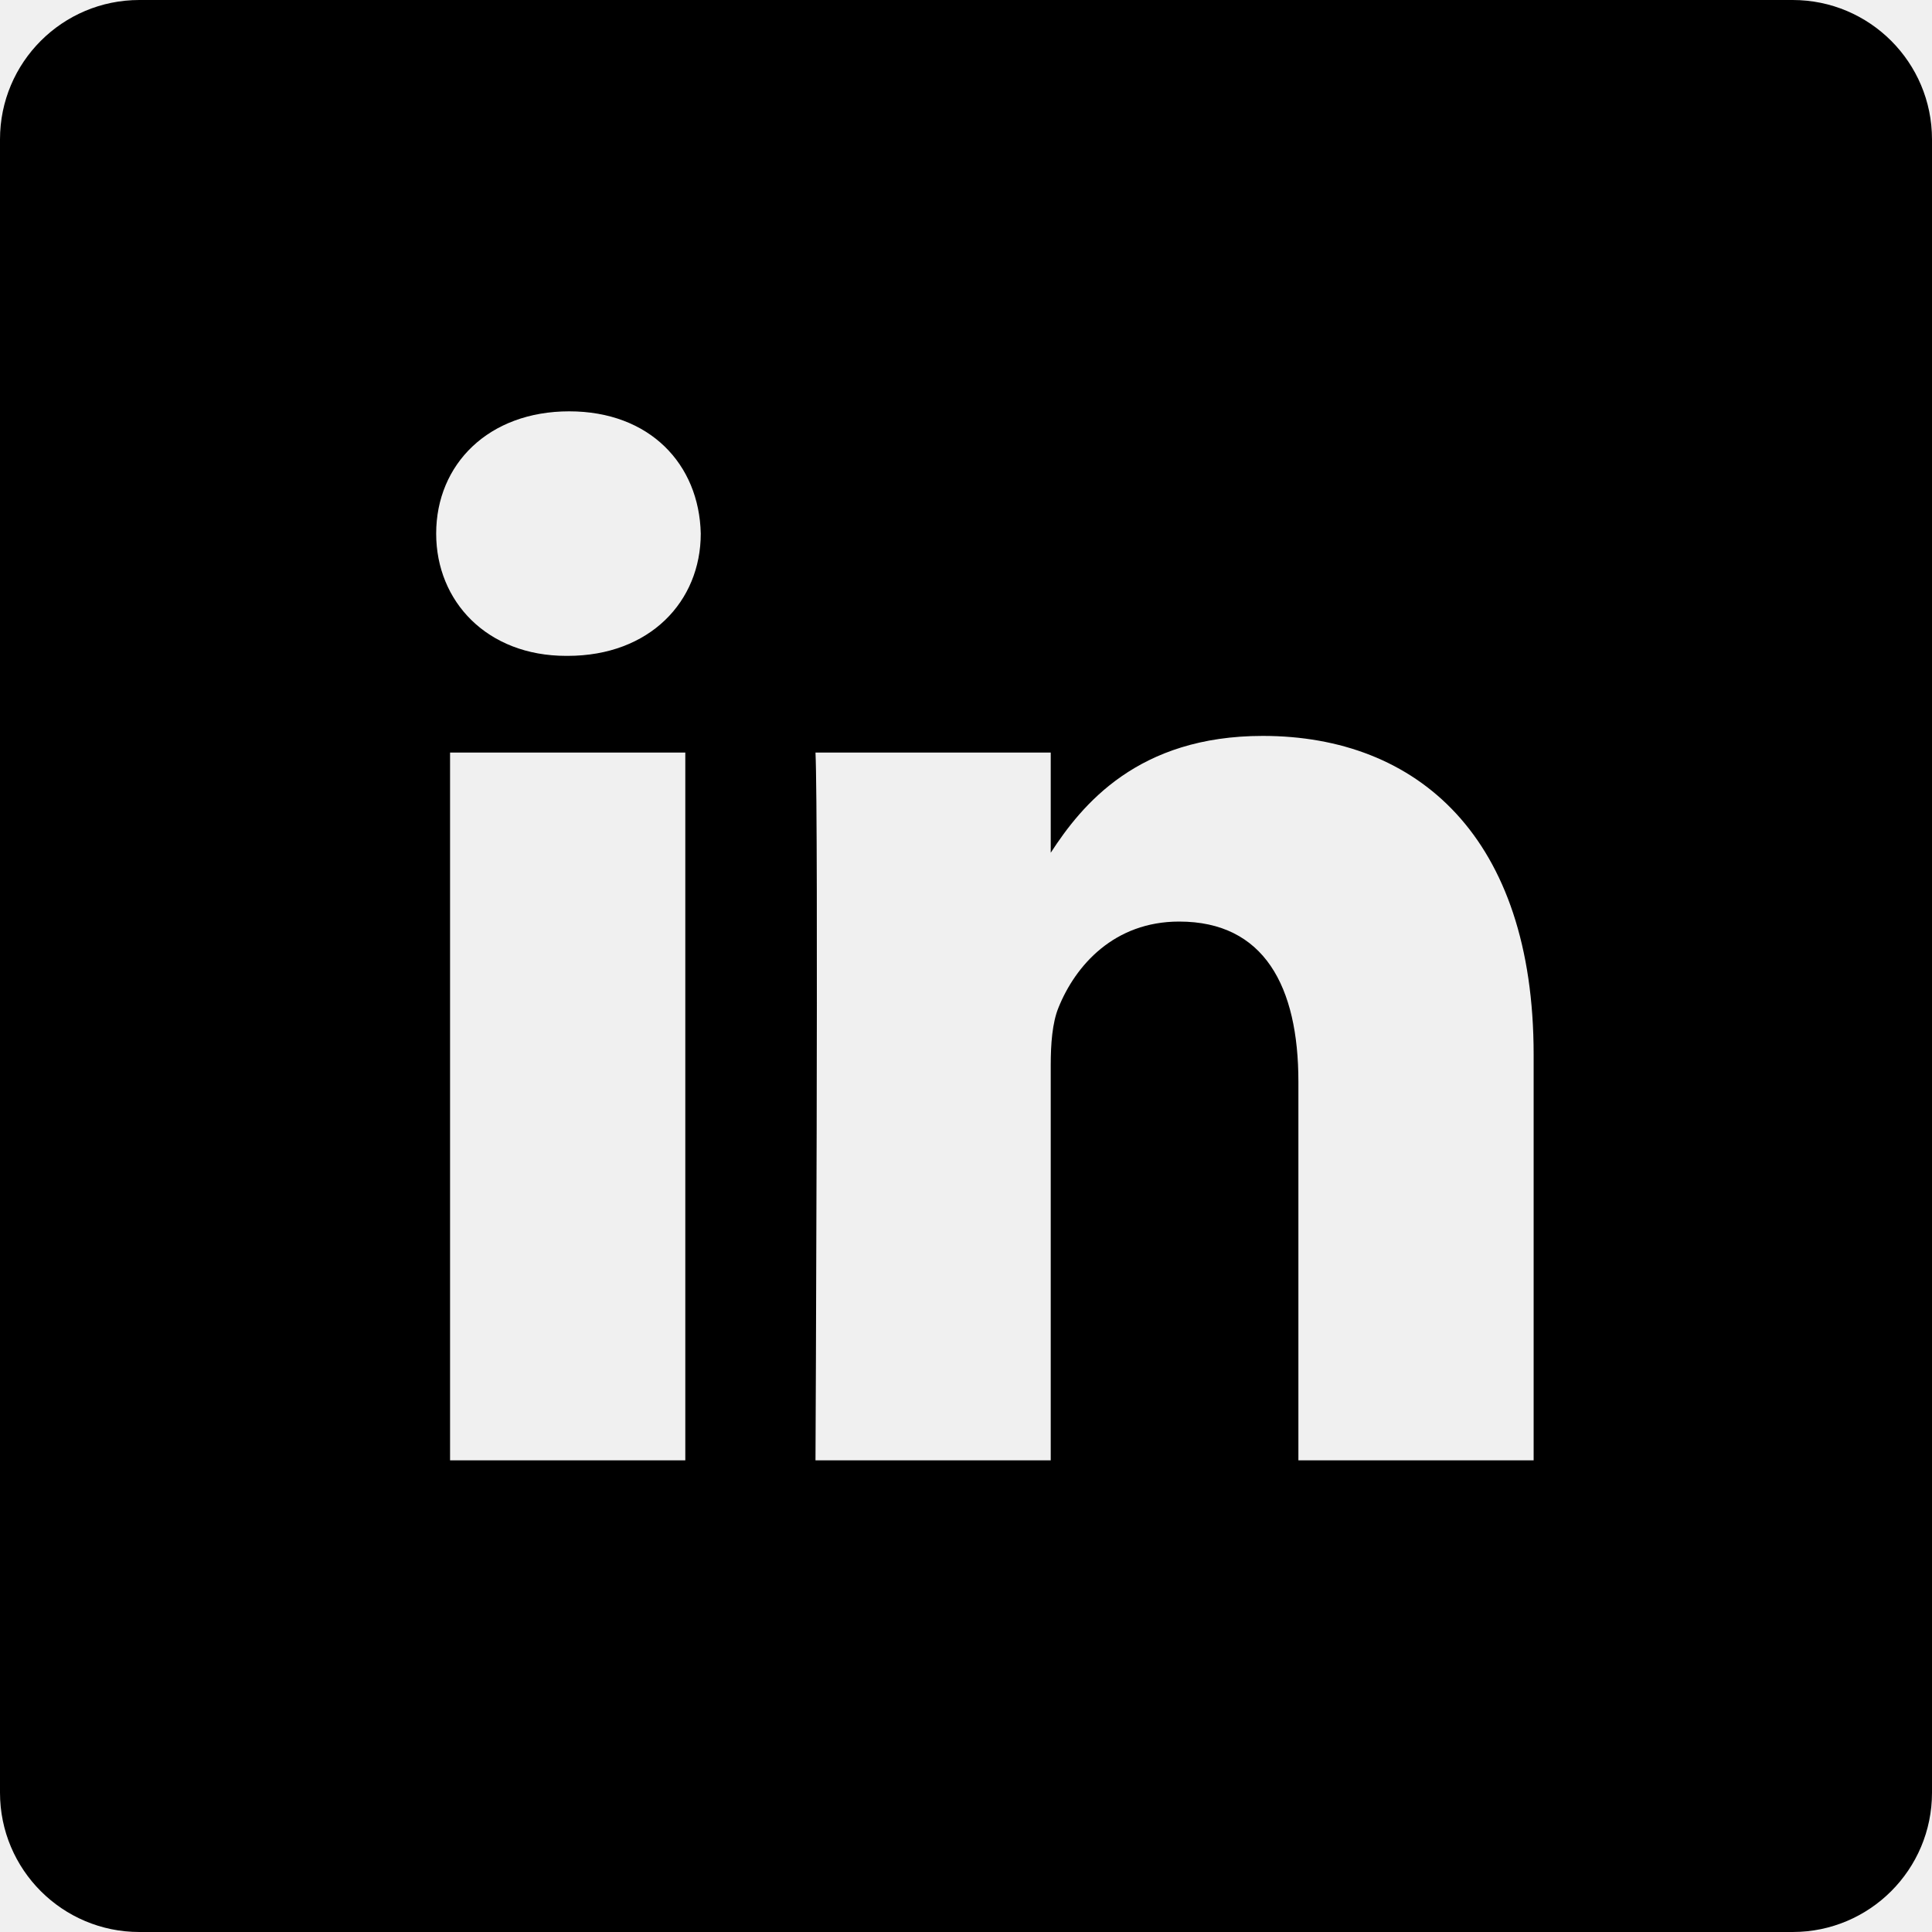
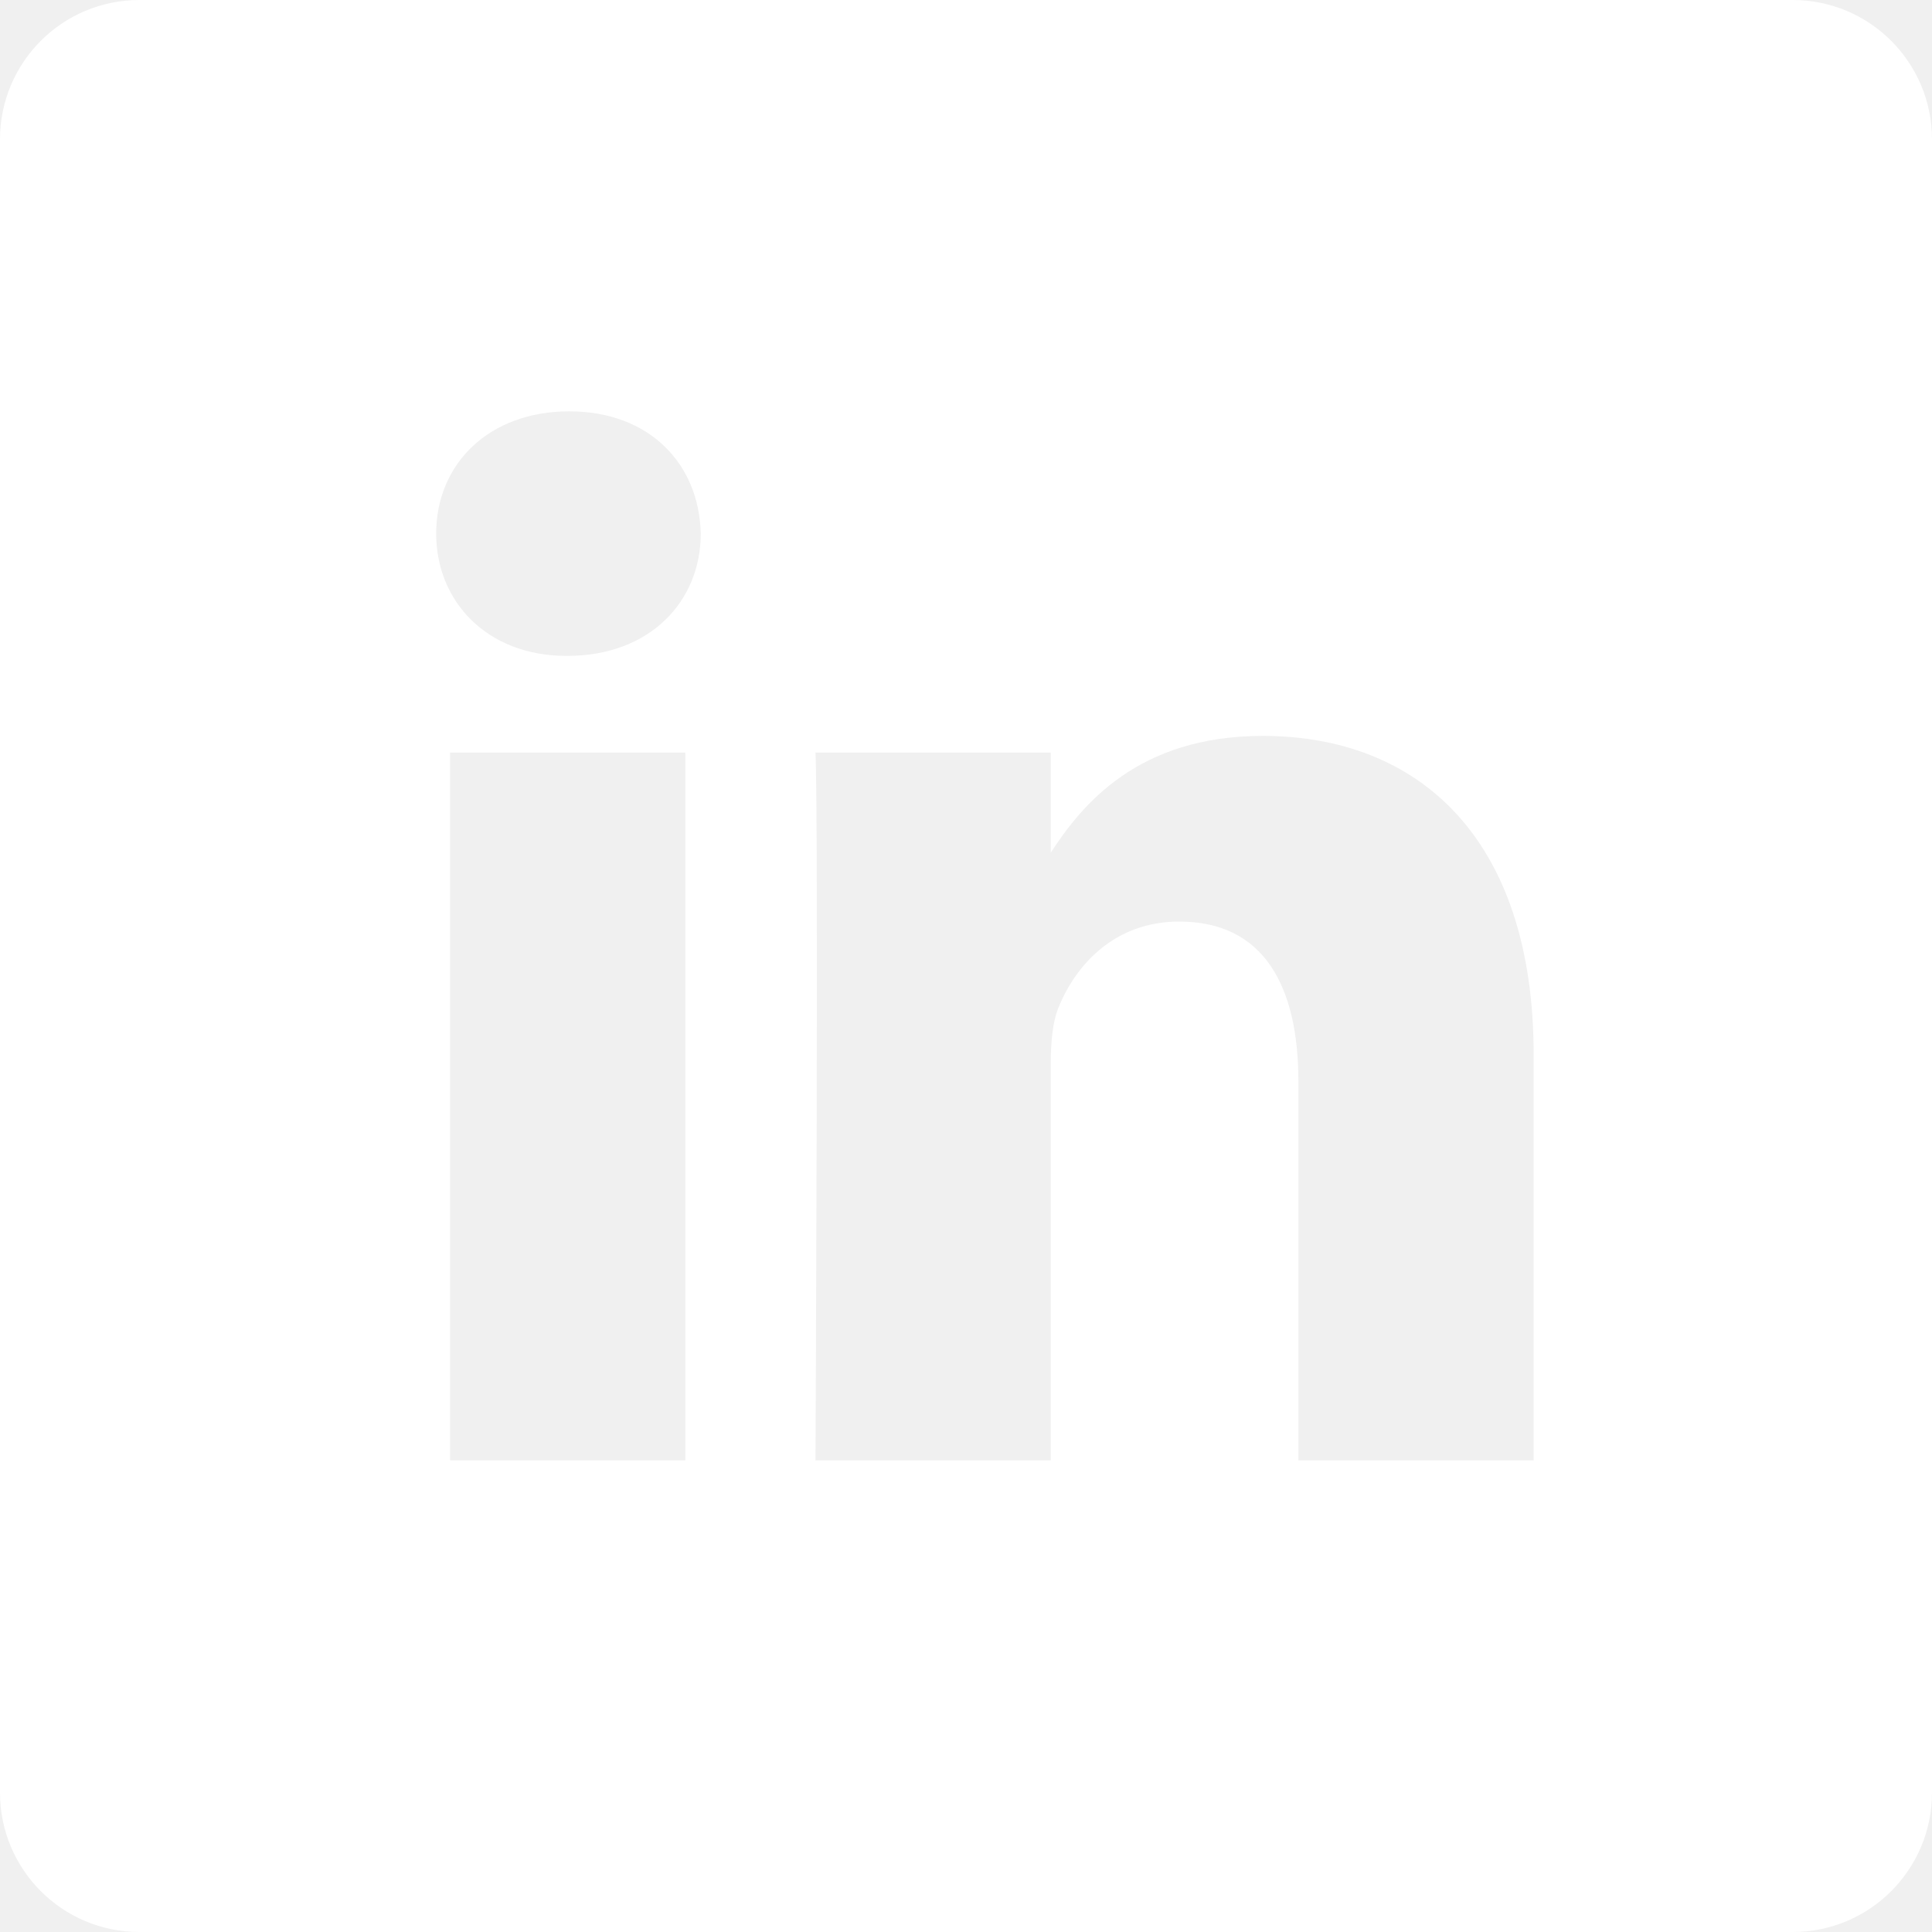
<svg xmlns="http://www.w3.org/2000/svg" width="21" height="21" viewBox="0 0 21 21" fill="none">
-   <path d="M19.485 0H1.515C0.678 0 0 0.678 0 1.515V19.485C0 20.322 0.678 21 1.515 21H19.485C20.322 21 21 20.322 21 19.485V1.515C21 0.678 20.322 0 19.485 0V0ZM7.449 15.873H4.892V8.18H7.449V15.873ZM6.17 7.129H6.154C5.295 7.129 4.741 6.538 4.741 5.8C4.741 5.045 5.312 4.471 6.187 4.471C7.062 4.471 7.6 5.045 7.617 5.8C7.617 6.538 7.062 7.129 6.17 7.129ZM16.67 15.873H14.113V11.757C14.113 10.723 13.742 10.017 12.817 10.017C12.111 10.017 11.69 10.493 11.505 10.953C11.438 11.117 11.421 11.347 11.421 11.577V15.873H8.864C8.864 15.873 8.898 8.901 8.864 8.18H11.421V9.269C11.761 8.745 12.369 7.999 13.726 7.999C15.408 7.999 16.67 9.099 16.67 11.462V15.873Z" fill="black" />
+   <path d="M19.485 0H1.515C0.678 0 0 0.678 0 1.515V19.485C0 20.322 0.678 21 1.515 21H19.485C20.322 21 21 20.322 21 19.485V1.515C21 0.678 20.322 0 19.485 0V0ZM7.449 15.873H4.892V8.18H7.449V15.873ZM6.17 7.129H6.154C5.295 7.129 4.741 6.538 4.741 5.8C4.741 5.045 5.312 4.471 6.187 4.471C7.062 4.471 7.6 5.045 7.617 5.8C7.617 6.538 7.062 7.129 6.17 7.129ZM16.67 15.873H14.113V11.757C14.113 10.723 13.742 10.017 12.817 10.017C12.111 10.017 11.69 10.493 11.505 10.953C11.438 11.117 11.421 11.347 11.421 11.577V15.873H8.864C8.864 15.873 8.898 8.901 8.864 8.18H11.421V9.269C11.761 8.745 12.369 7.999 13.726 7.999C15.408 7.999 16.67 9.099 16.67 11.462V15.873Z" fill="white" />
</svg>
